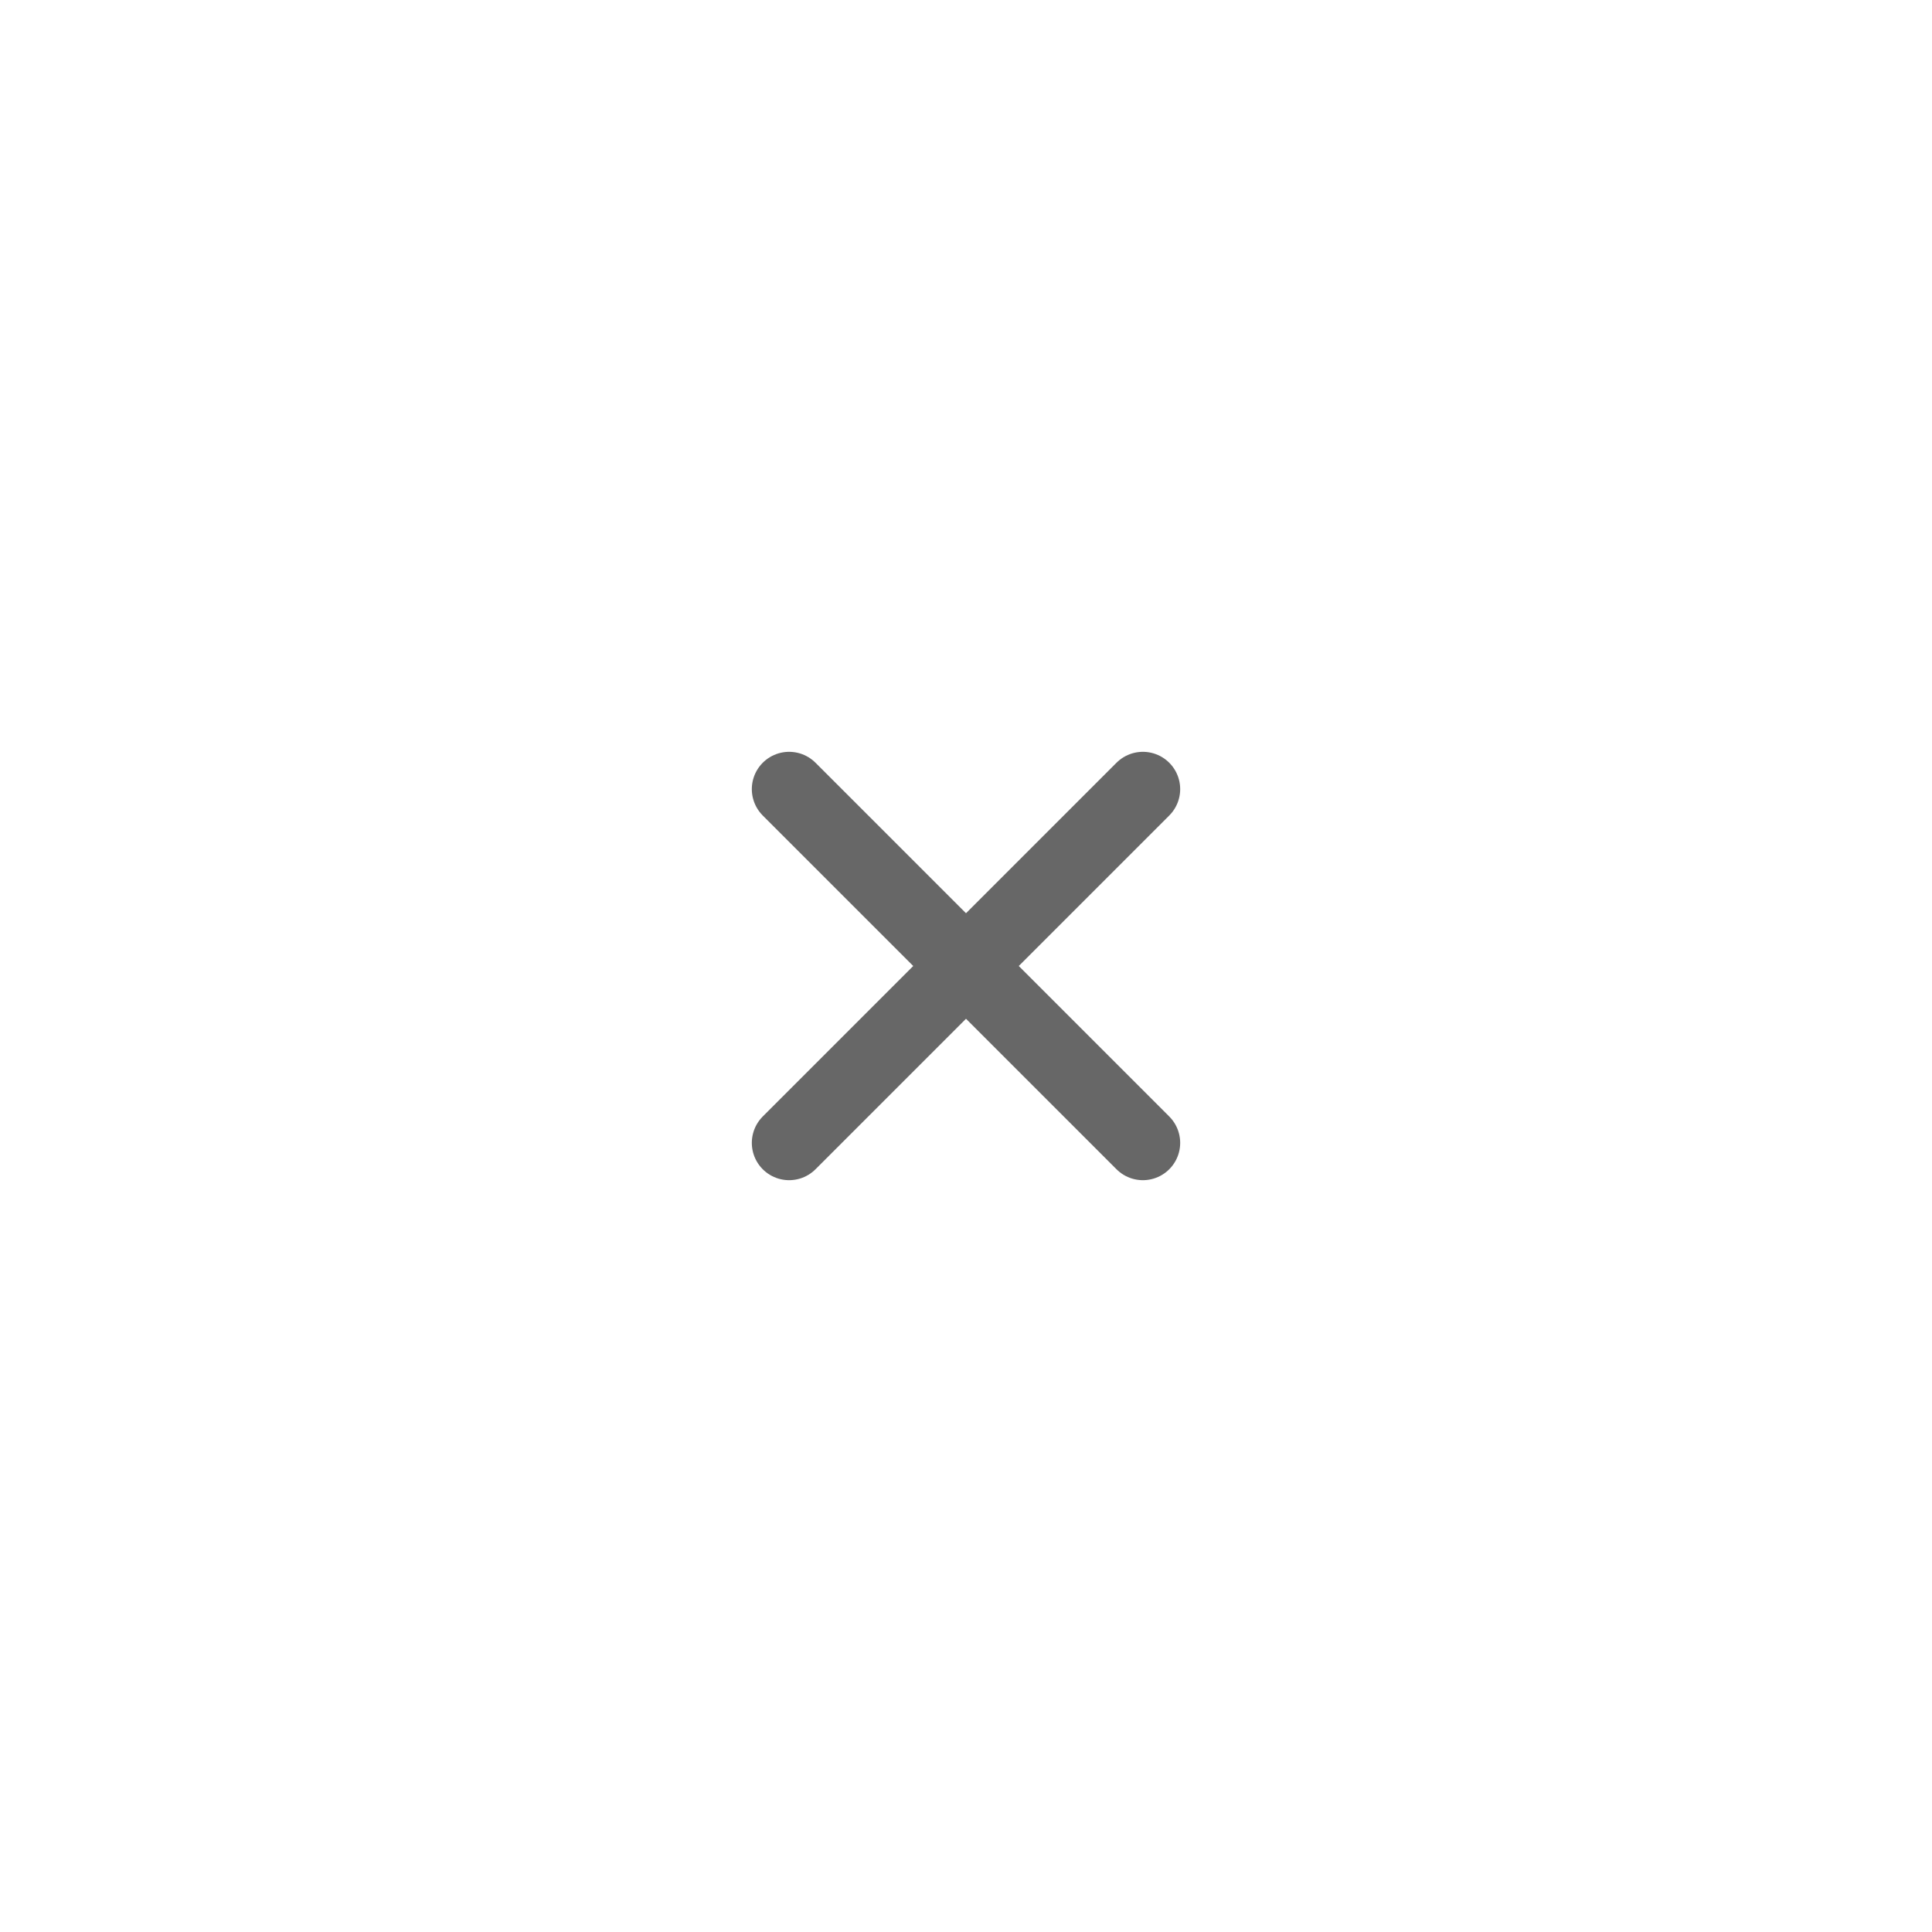
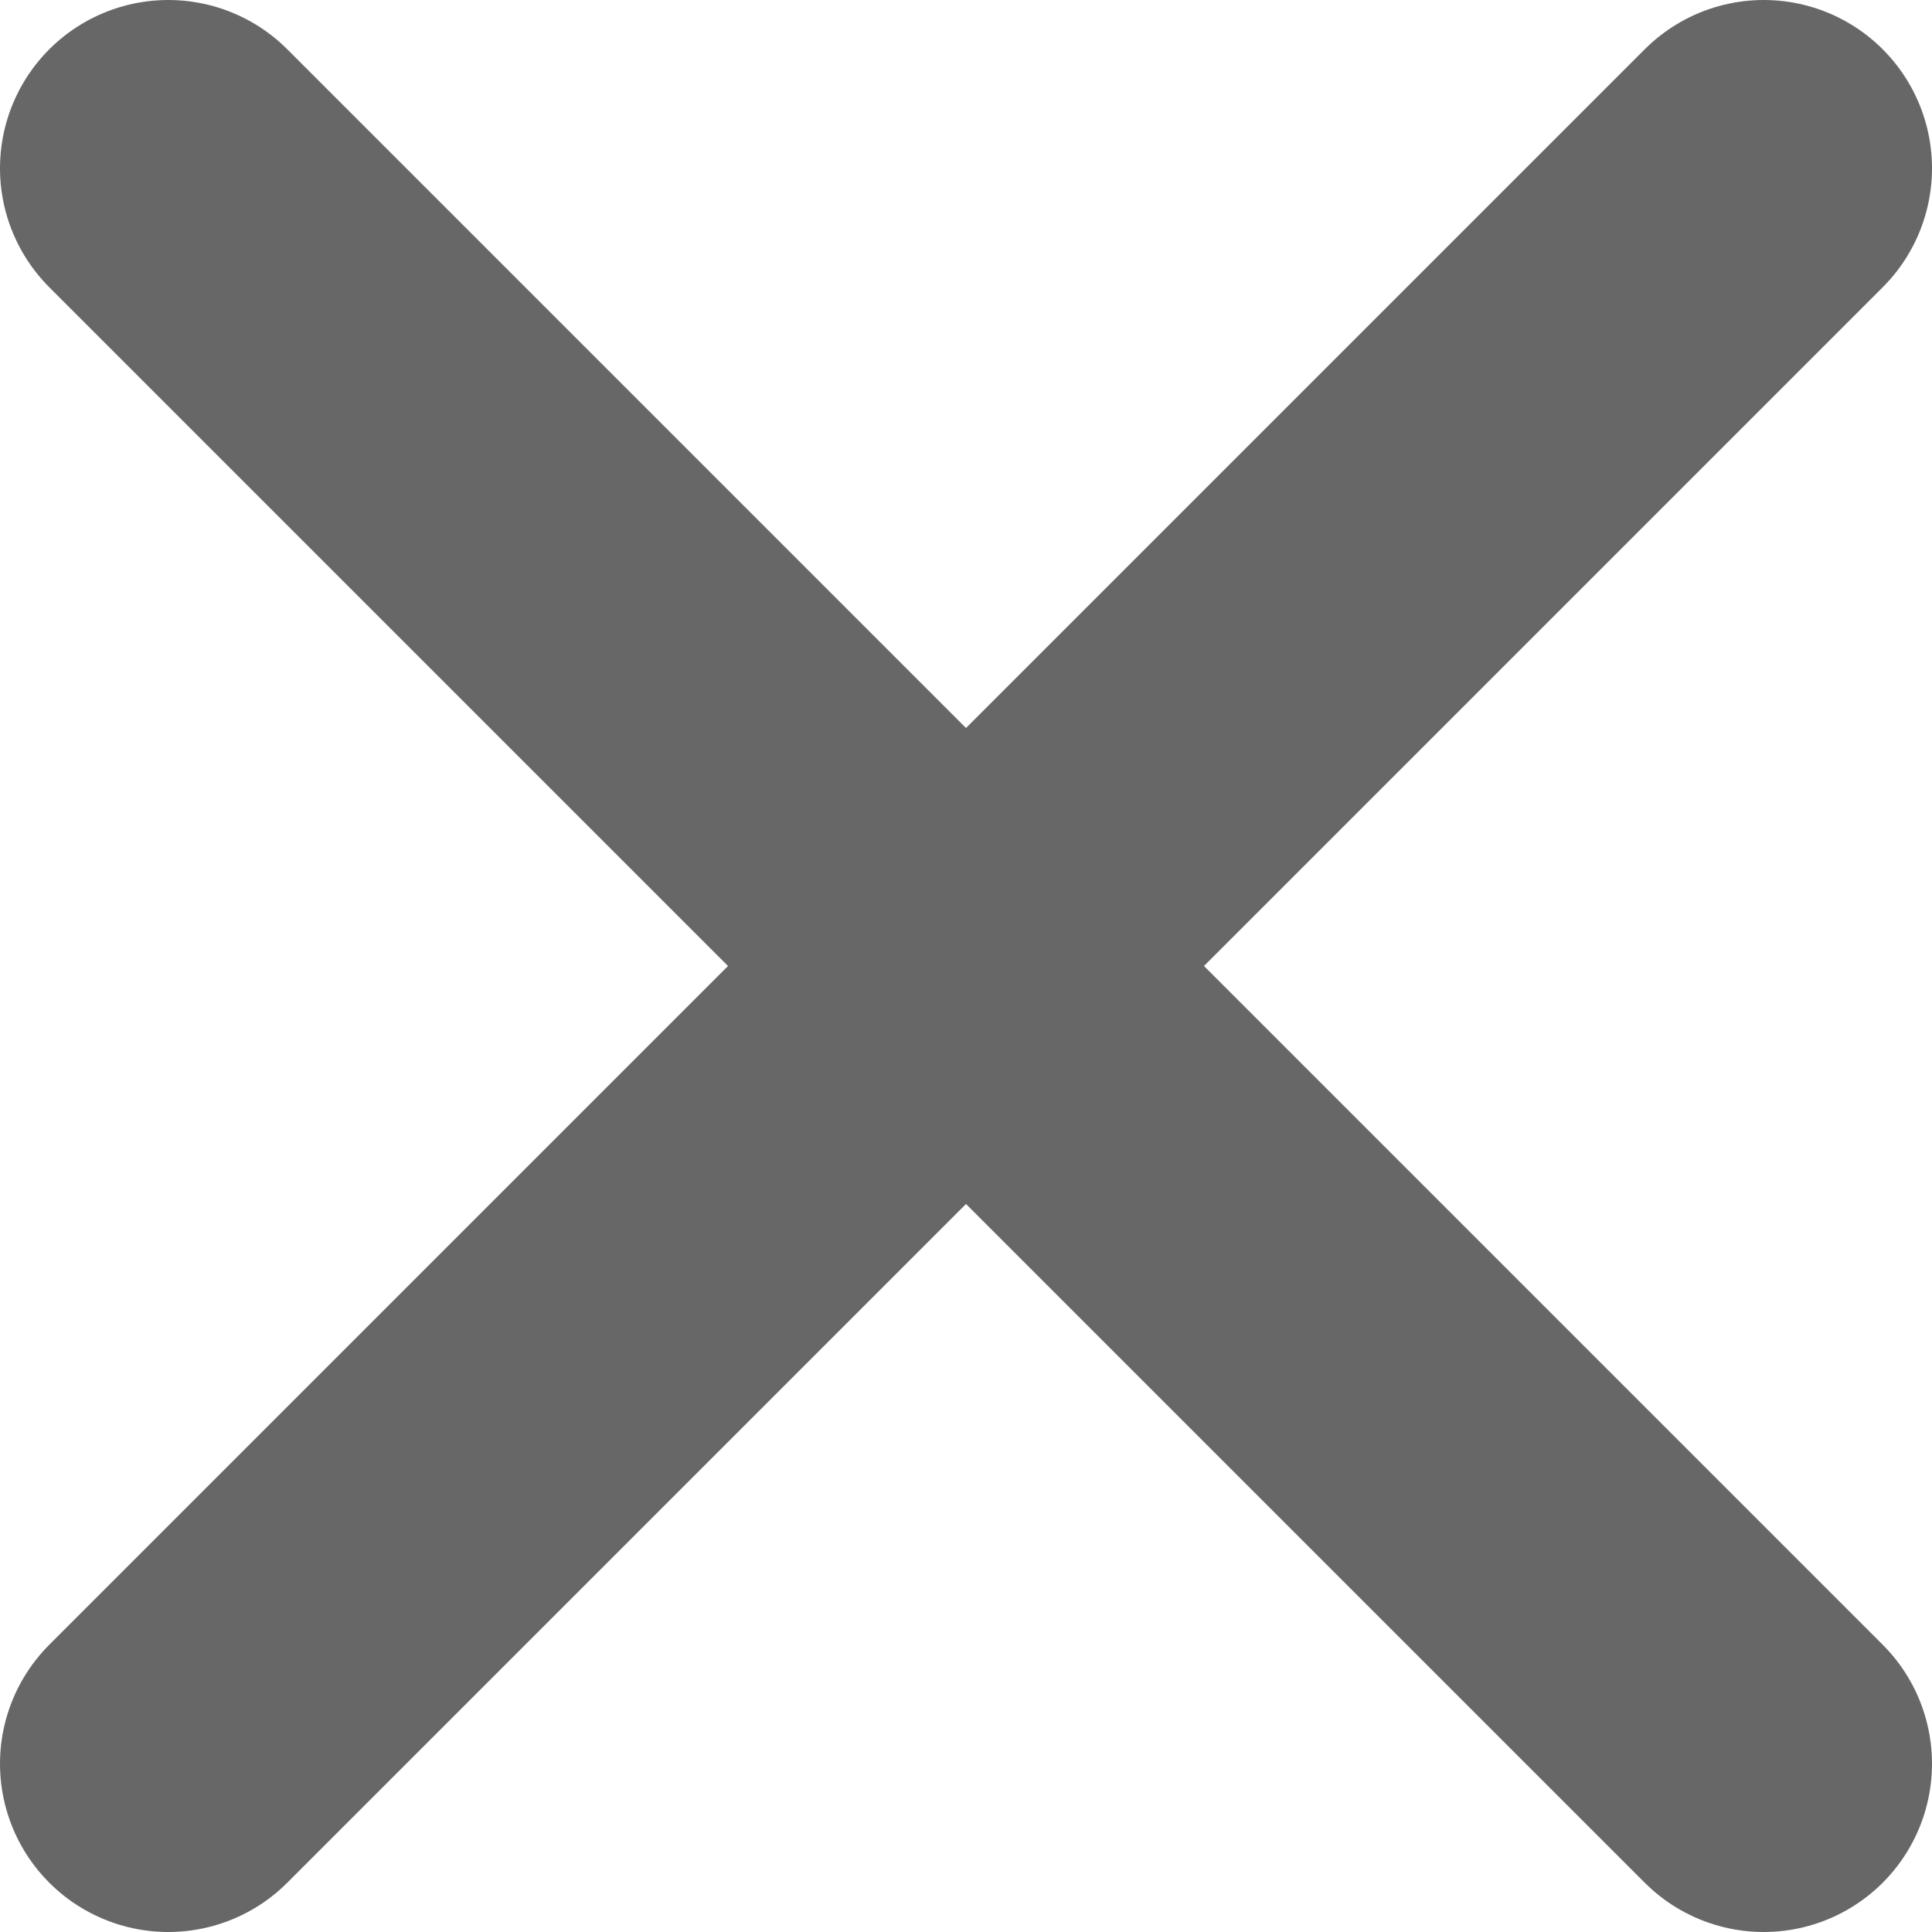
- <svg xmlns="http://www.w3.org/2000/svg" preserveAspectRatio="none" overflow="visible" style="display: block;" width="71" height="71" viewBox="0 0 71 71" fill="none">
+ <svg xmlns="http://www.w3.org/2000/svg" preserveAspectRatio="none" overflow="visible" style="display: block;" width="10" height="10" viewBox="0 0 10 10" fill="none">
  <g id="basil:cross-outline">
-     <path id="Vector" d="M29 42L42 29M29 29L42 42" stroke="#676767" stroke-width="2.742" stroke-linecap="round" />
+     <path id="Vector" d="M0.871 9.129L9.129 0.871M0.871 0.871L9.129 9.129" stroke="#676767" stroke-width="1.742" stroke-linecap="round" />
  </g>
</svg>
